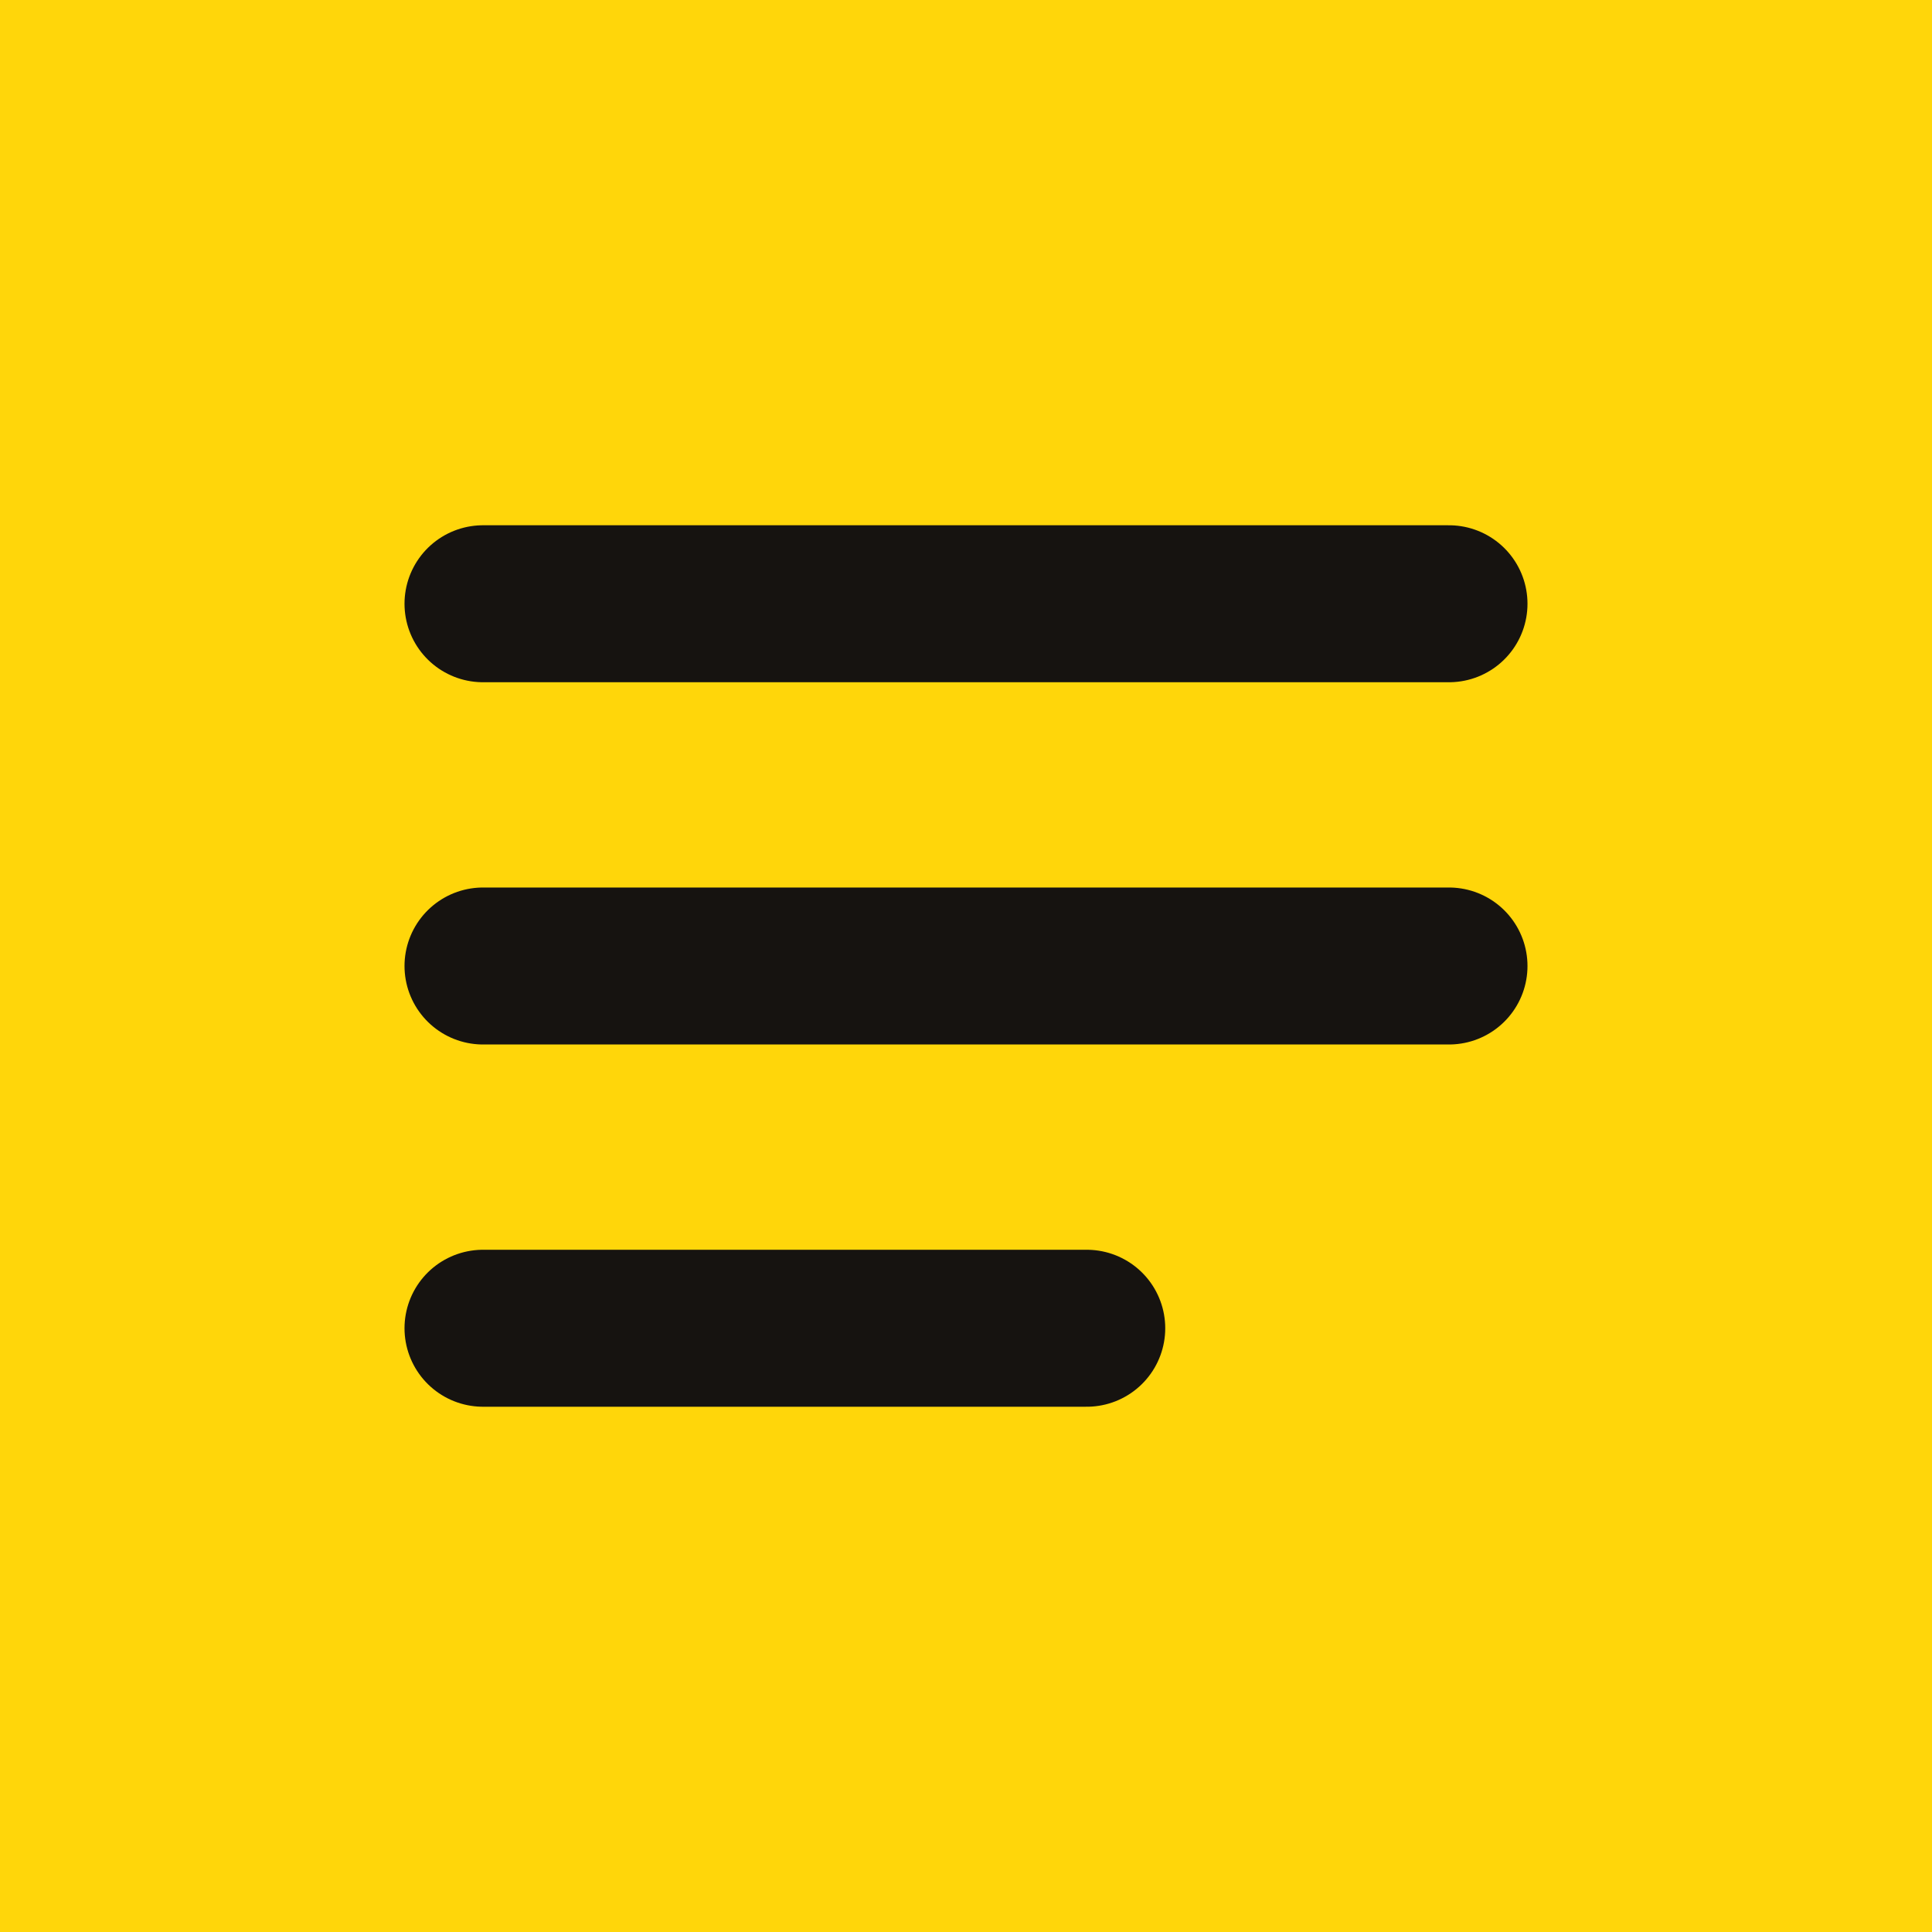
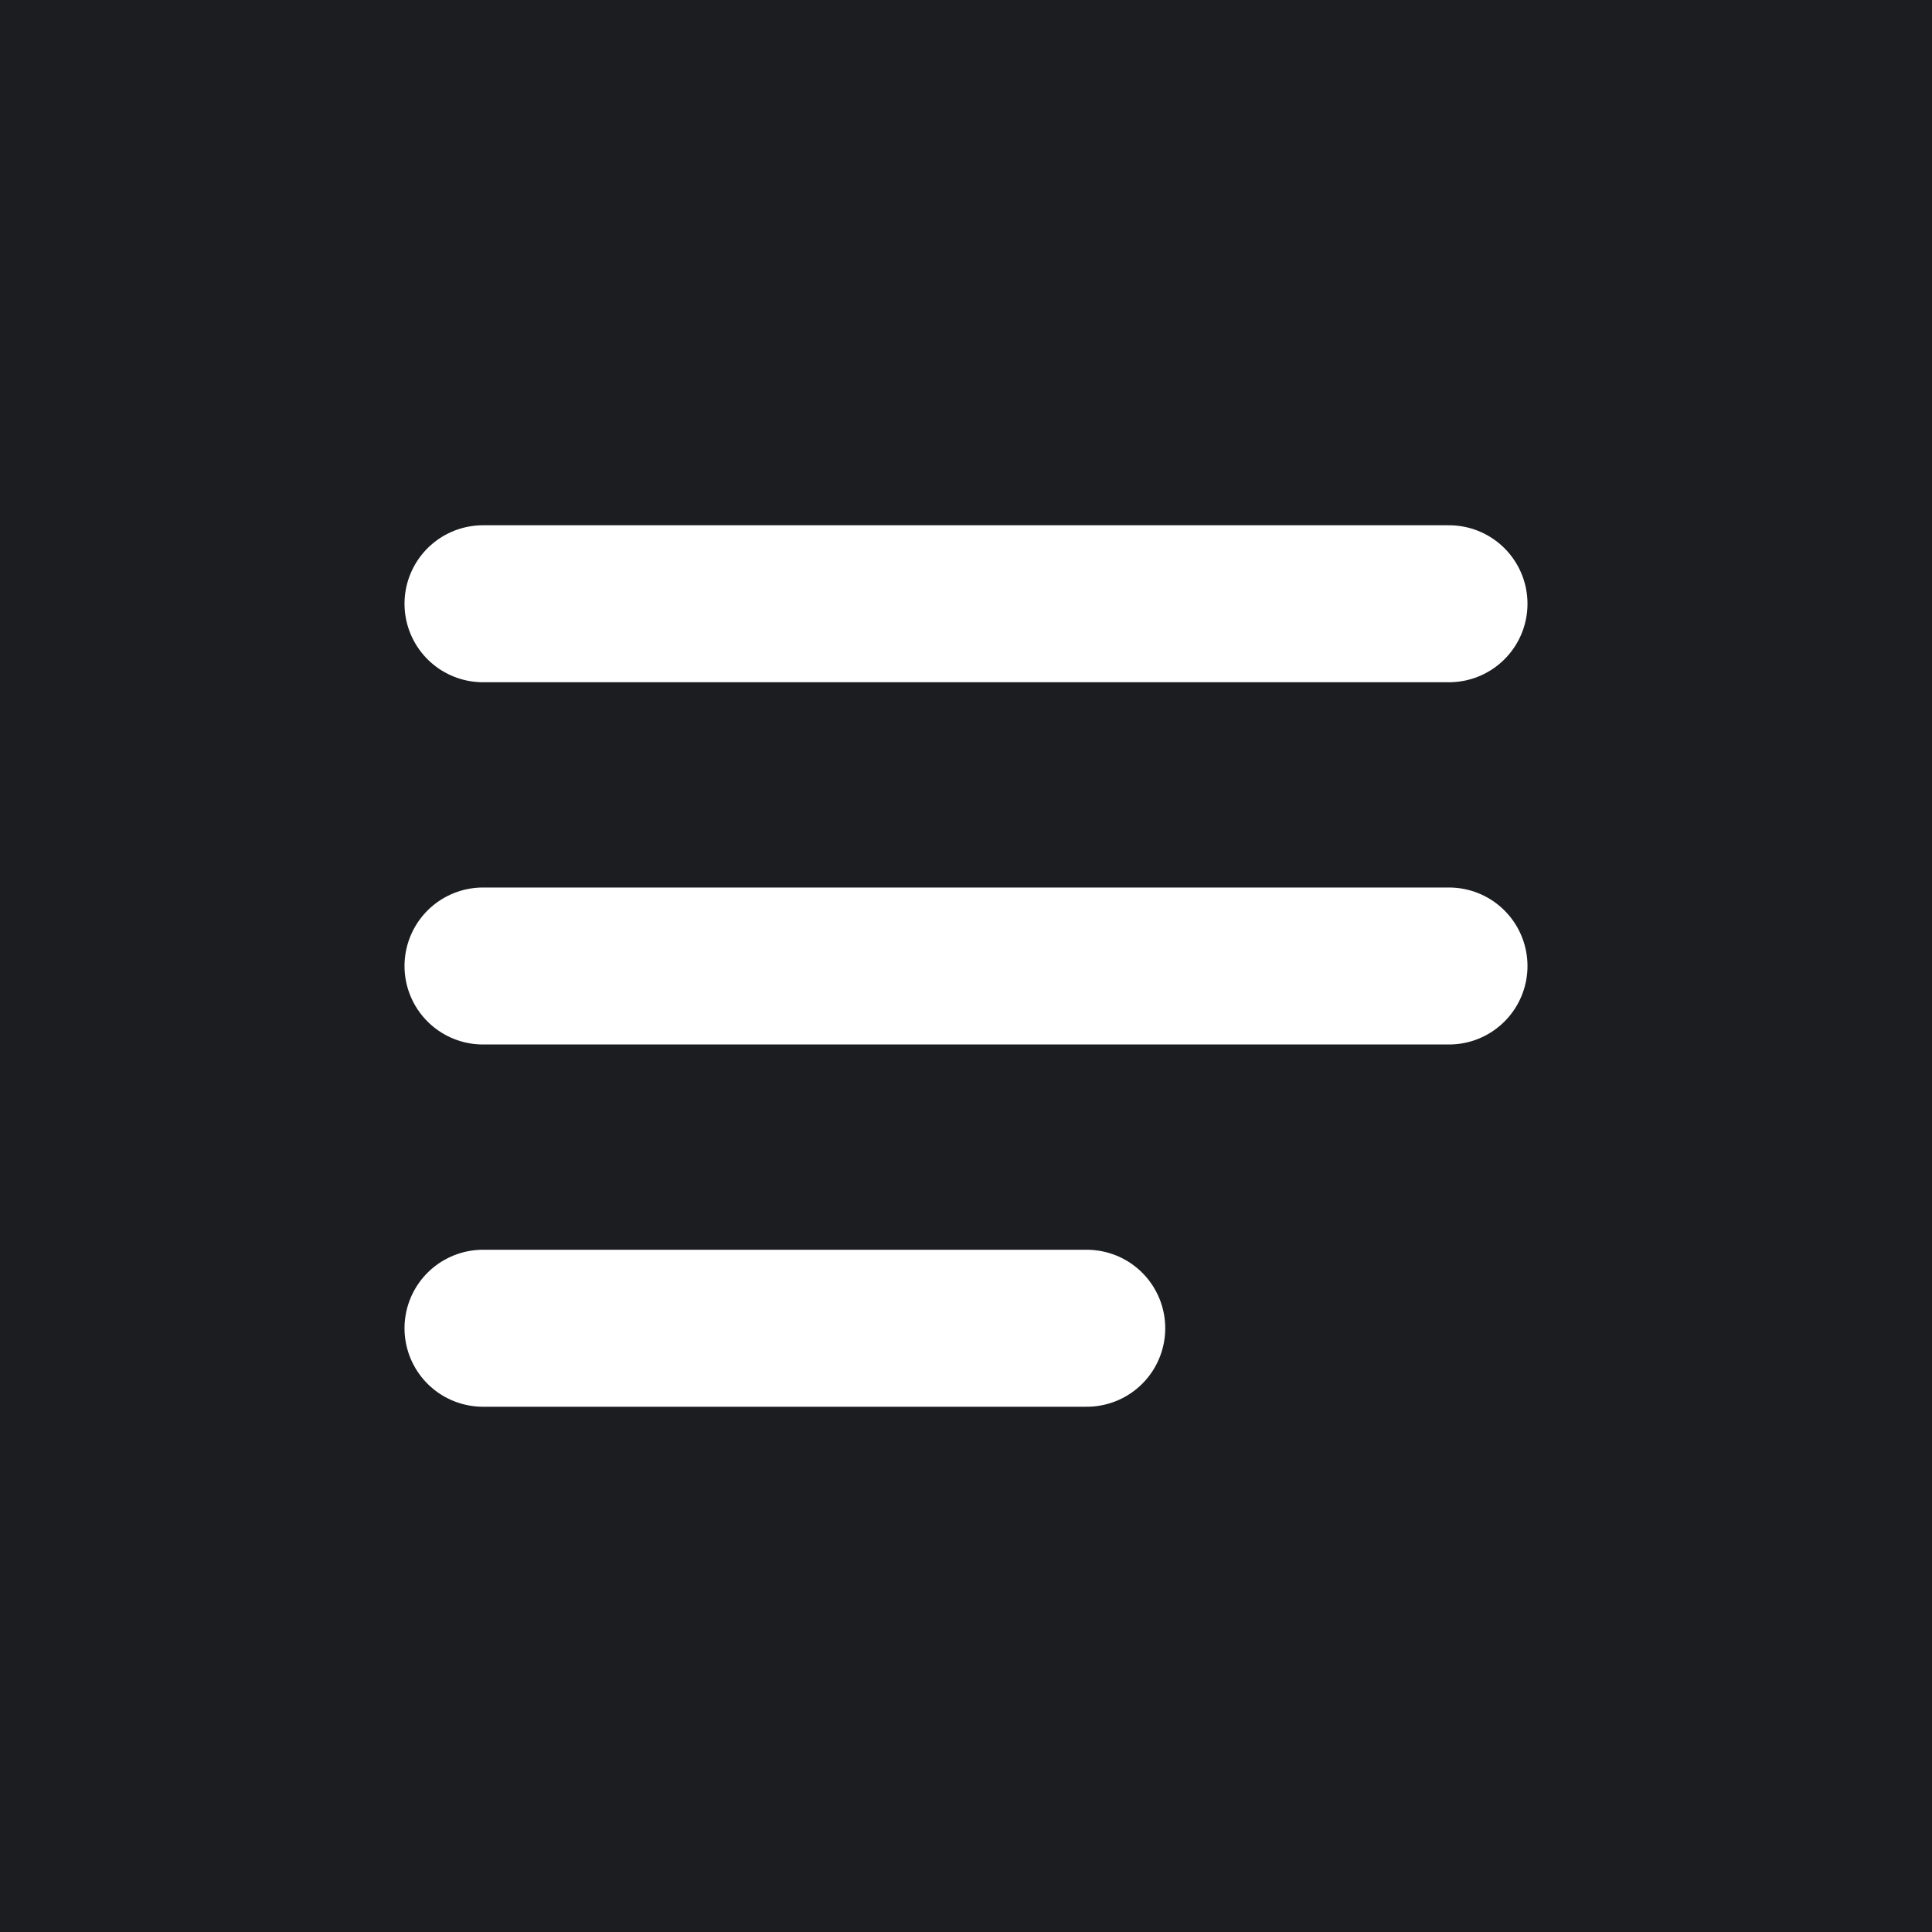
<svg xmlns="http://www.w3.org/2000/svg" viewBox="0 0 32 32">
-   <rect width="32" height="32" fill="#ffd60a" />
-   <path d="M8 10h16M8 16h16M8 22h10" fill="none" stroke="#161310" stroke-width="2.6" stroke-linecap="round" />
+   <rect width="32" height="32" fill="#1b1d20" />
+   <path d="M8 10h16M8 16h16M8 22h10" fill="none" stroke="#ffffff" stroke-width="2.6" stroke-linecap="round" />
</svg>
